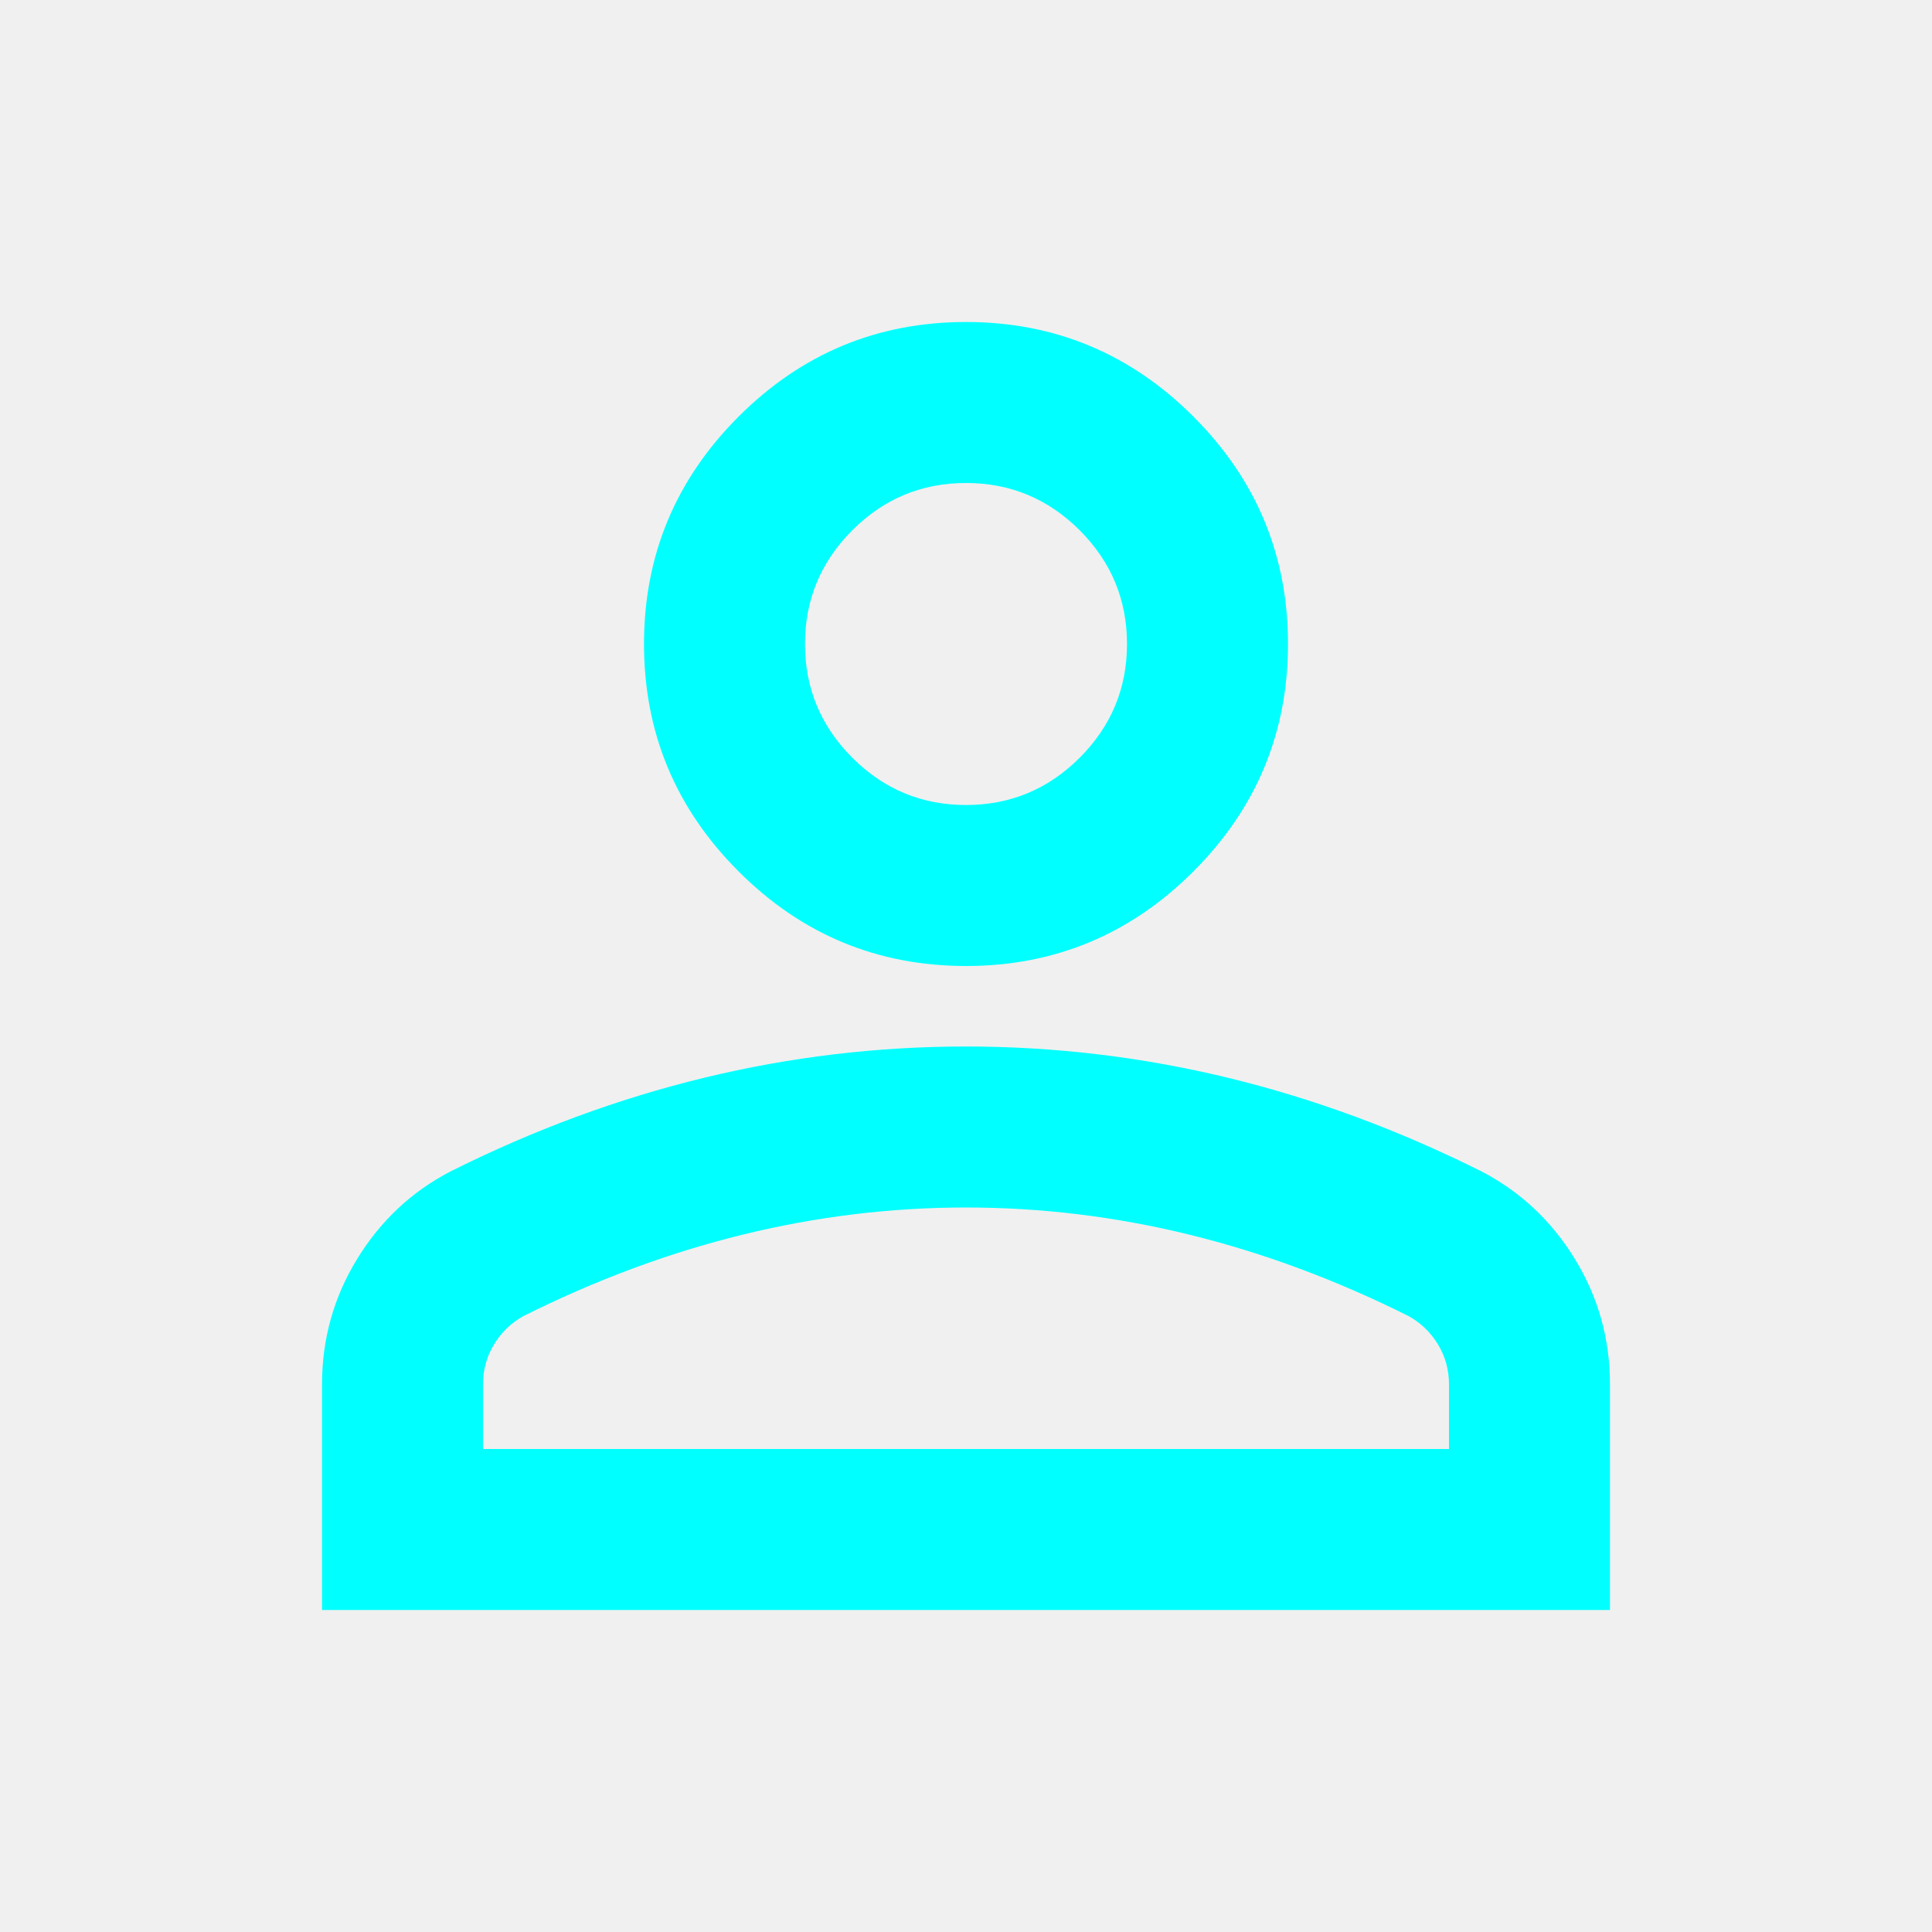
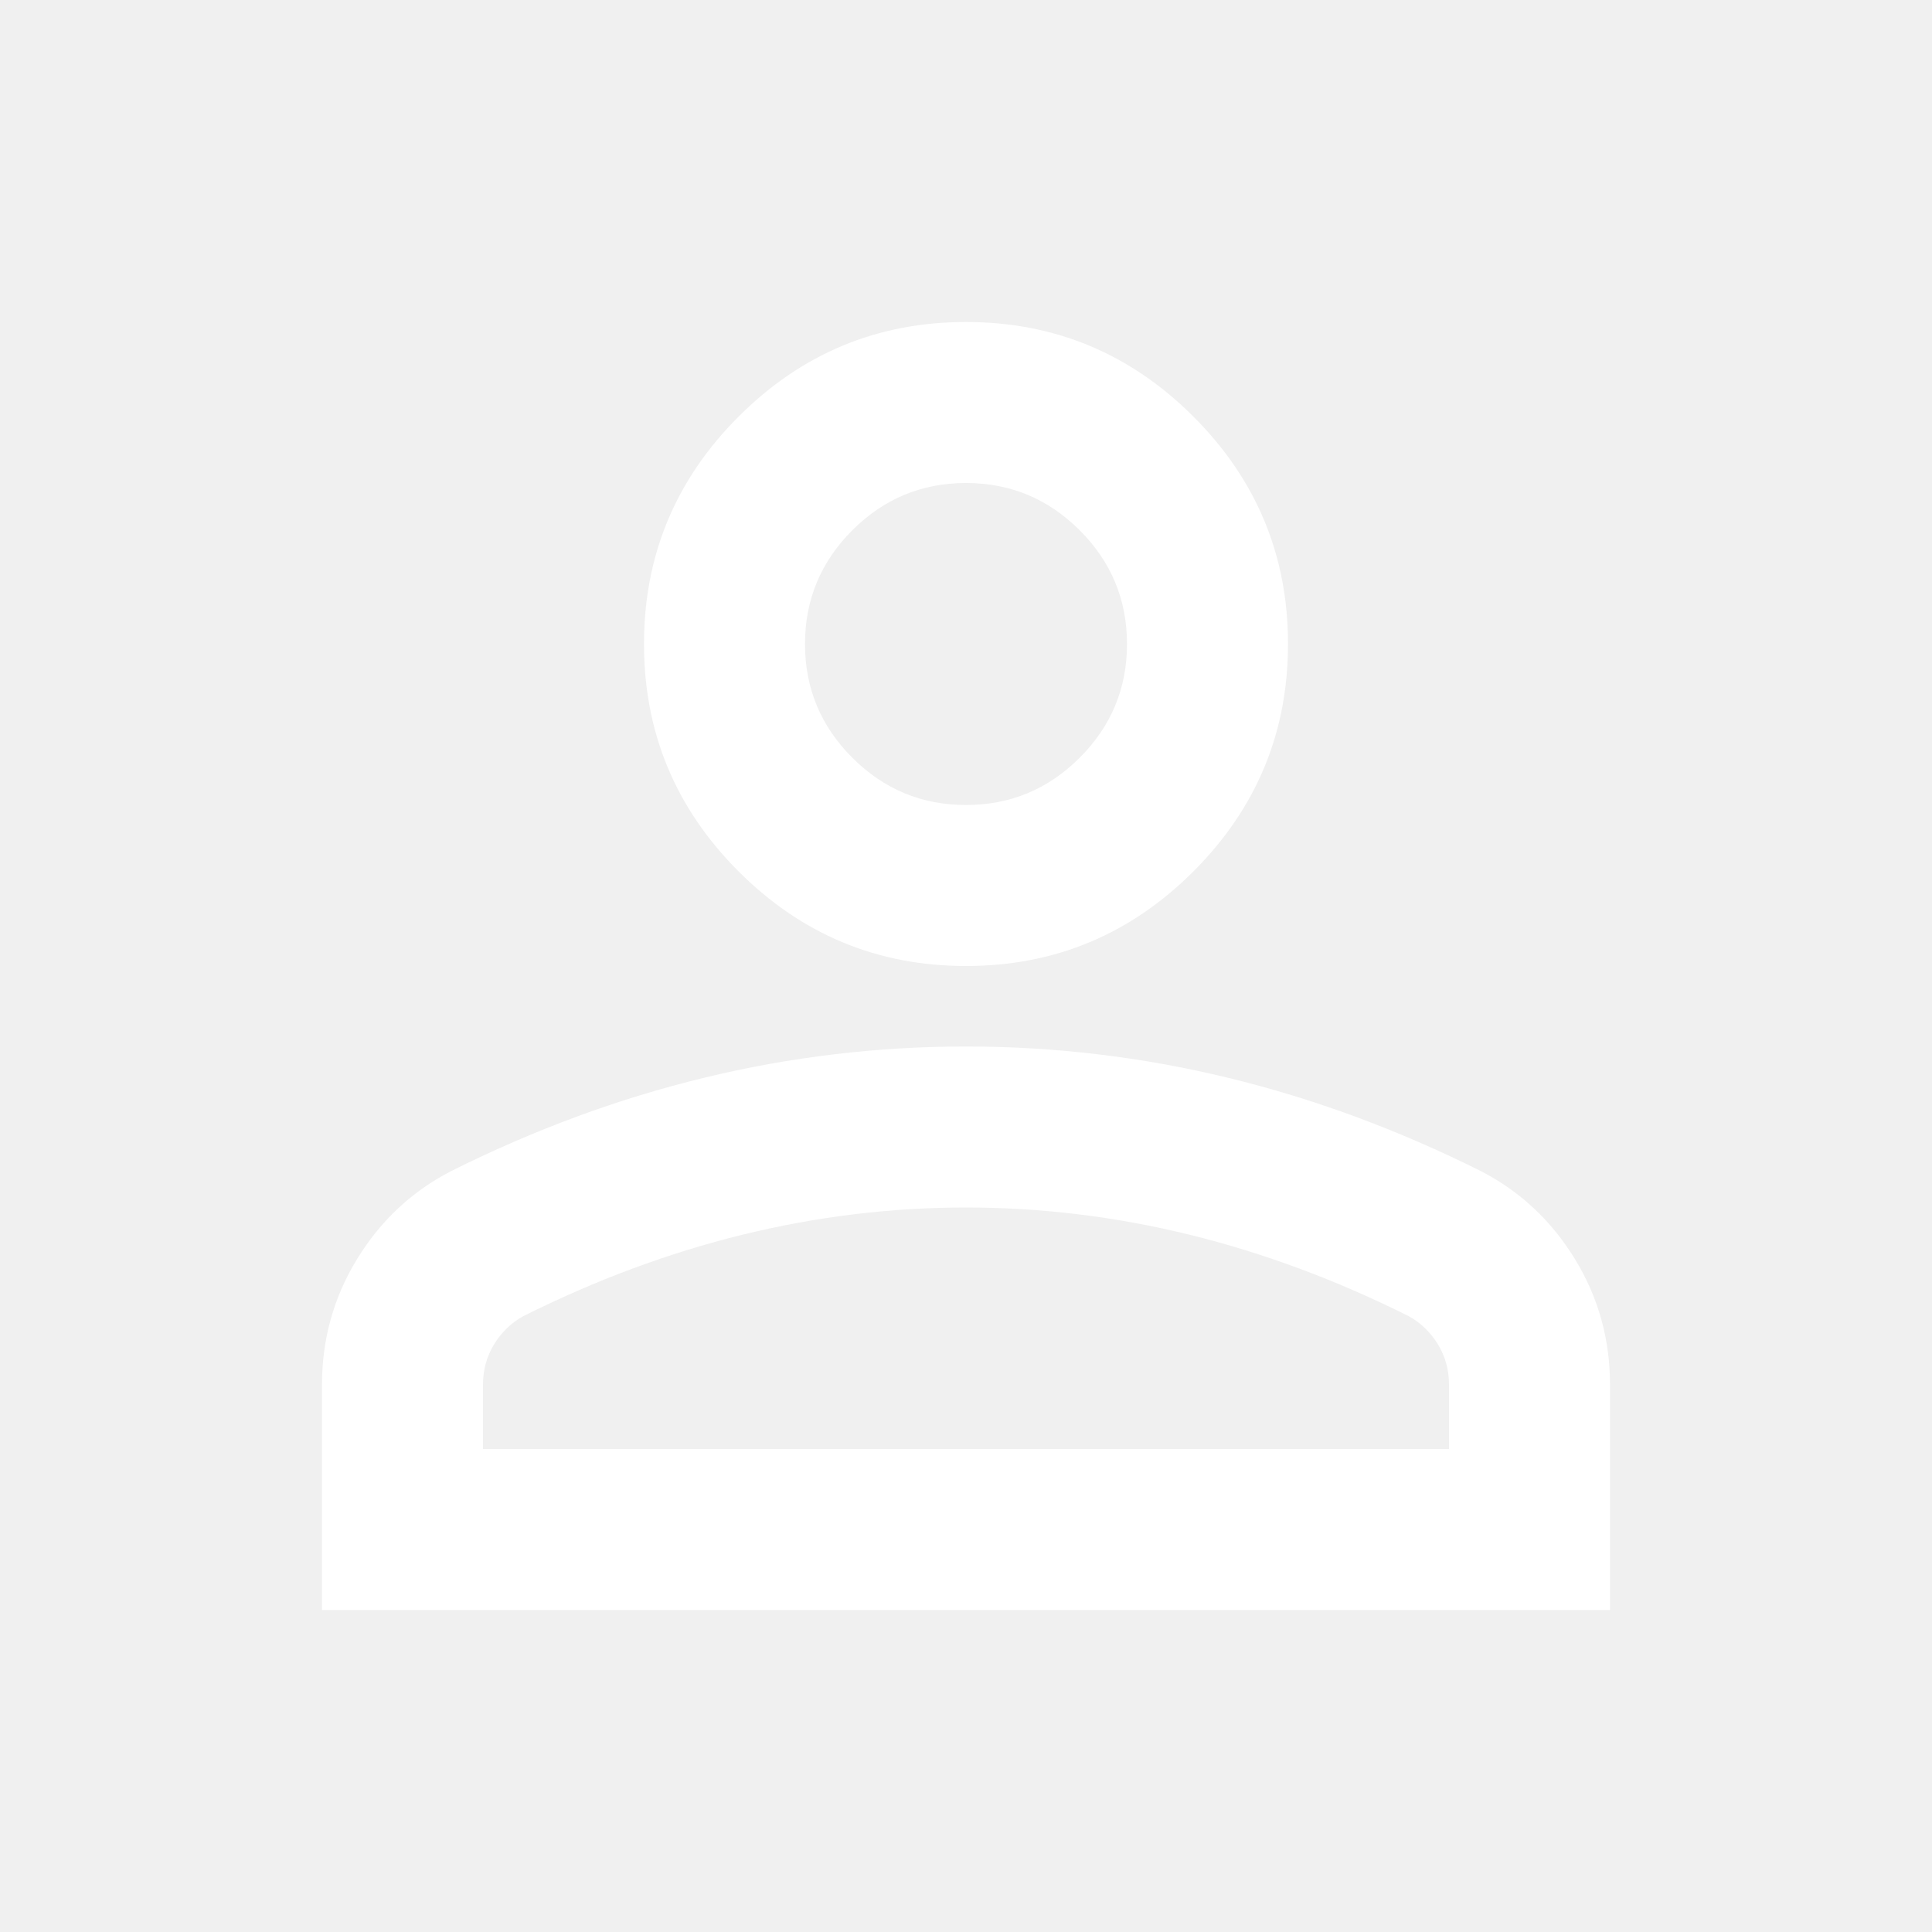
- <svg xmlns="http://www.w3.org/2000/svg" height="24px" viewBox="0 -960 960 960" width="24px" fill="#00ffff">
+ <svg xmlns="http://www.w3.org/2000/svg" height="24px" viewBox="0 -960 960 960" width="24px" fill="#ffffff">
  <path d="M480-480q-66 0-113-47t-47-113q0-66 47-113t113-47q66 0 113 47t47 113q0 66-47 113t-113 47ZM160-160v-112q0-34 17.5-62.5T224-378q62-31 126-46.5T480-440q66 0 130 15.5T736-378q29 15 46.5 43.5T800-272v112H160Zm80-80h480v-32q0-11-5.5-20T700-306q-54-27-109-40.5T480-360q-56 0-111 13.5T260-306q-9 5-14.5 14t-5.5 20v32Zm240-320q33 0 56.5-23.5T560-640q0-33-23.5-56.5T480-720q-33 0-56.5 23.5T400-640q0 33 23.5 56.5T480-560Zm0-80Zm0 400Z" />
</svg>
